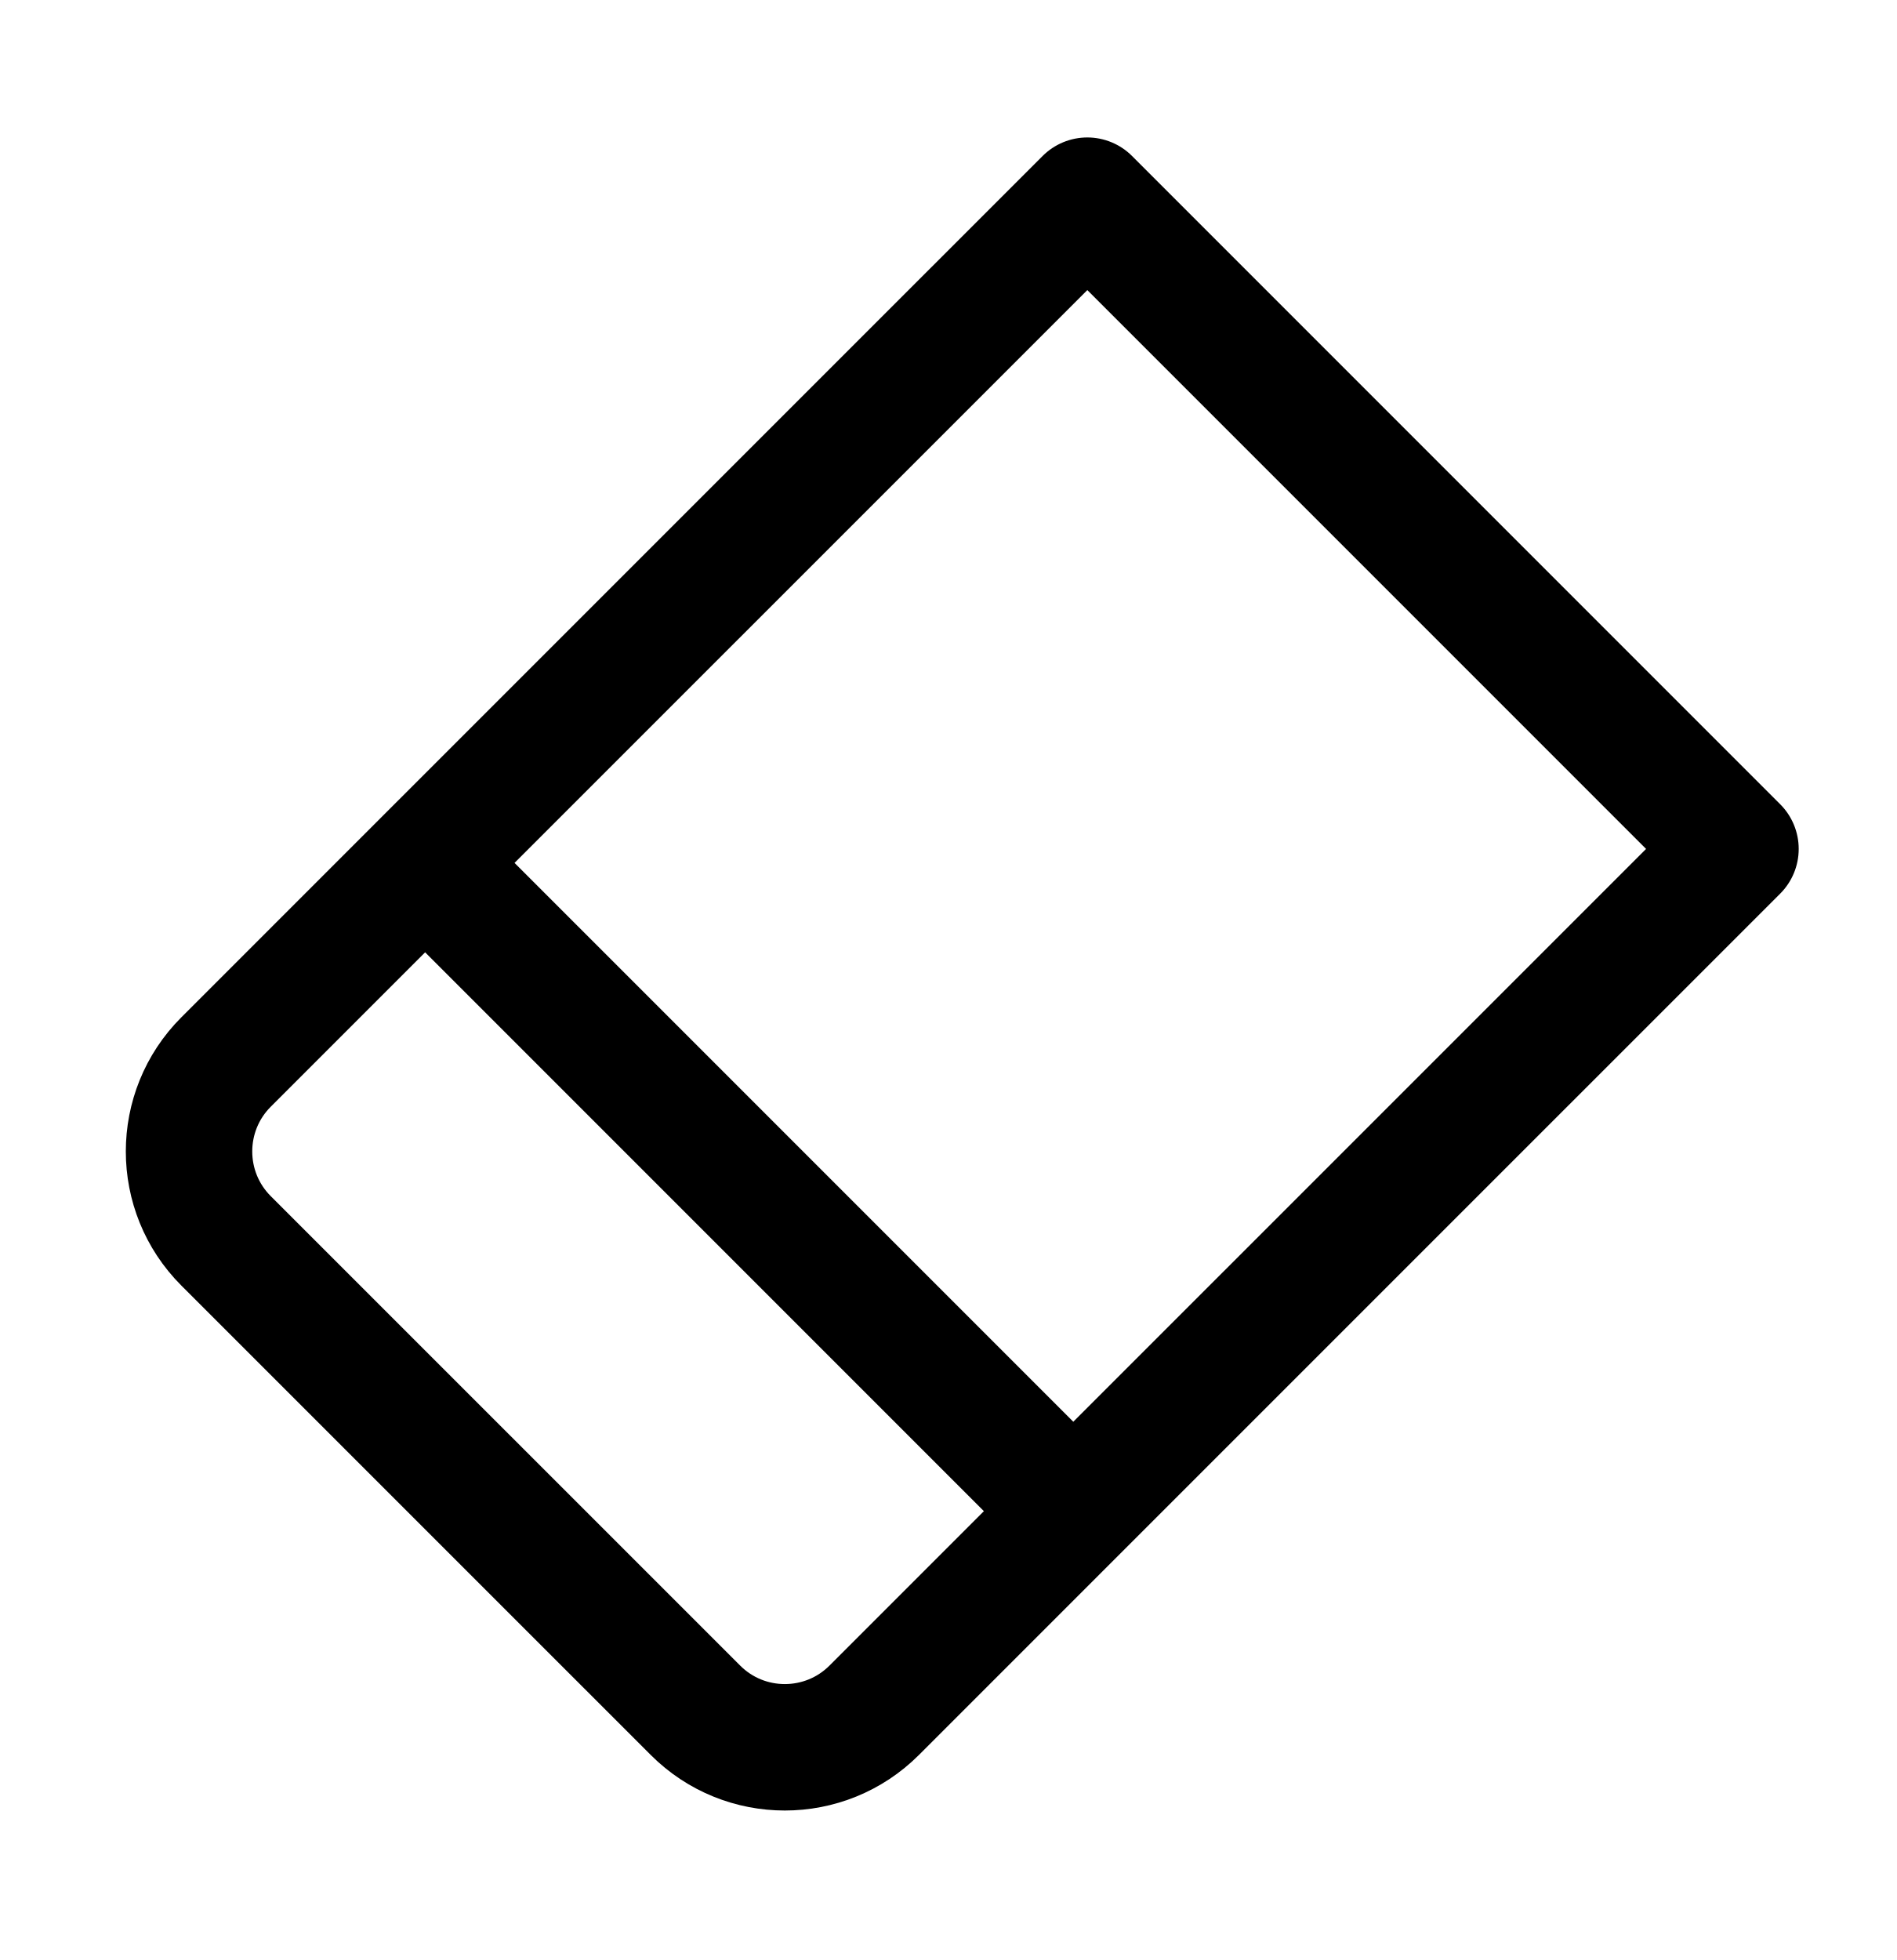
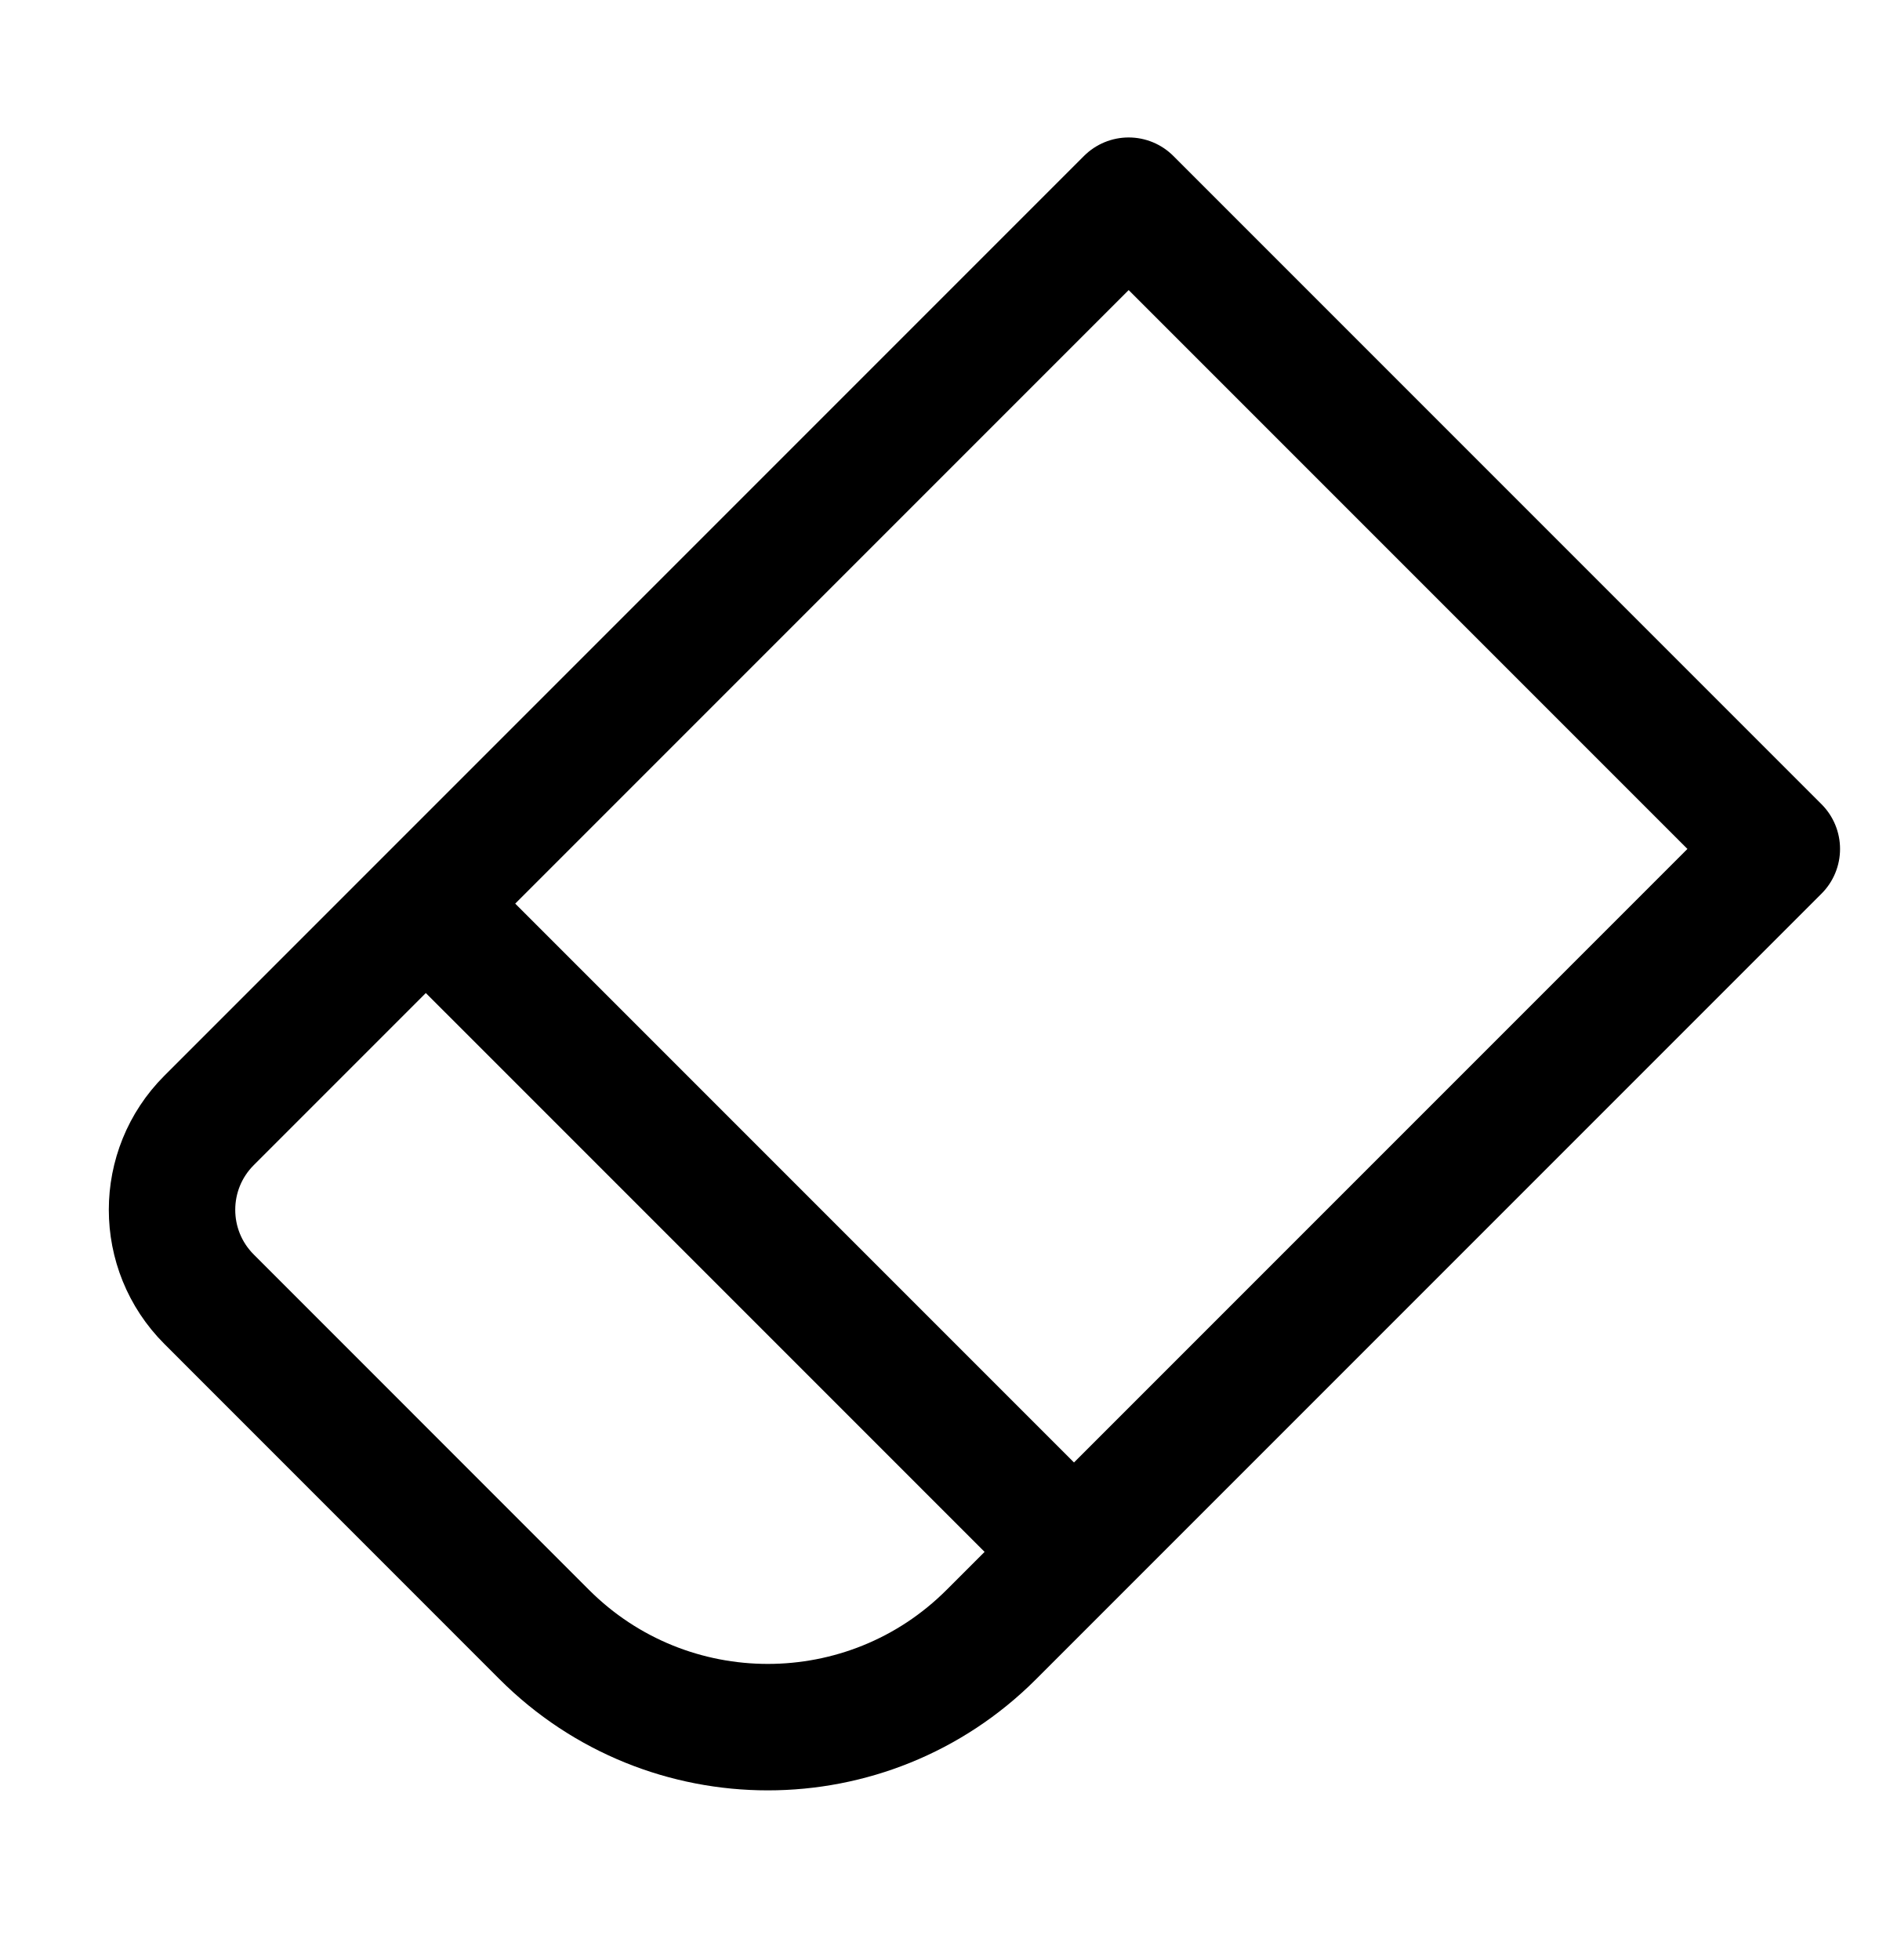
<svg xmlns="http://www.w3.org/2000/svg" width="30" height="31" viewBox="0 0 30 31" fill="none">
-   <path d="M6.725 13.648L3.576 16.797C2.795 17.578 2.795 18.845 3.576 19.626L11.001 27.05C11.781 27.831 13.048 27.831 13.829 27.05L16.978 23.901M6.725 13.648L17.2 3.174L27.453 13.427L16.978 23.901M6.725 13.648L16.978 23.901" stroke="black" stroke-width="2" stroke-linecap="round" stroke-linejoin="round" />
+   <path d="M6.736 14.292L3.307 17.721C2.526 18.502 2.526 19.768 3.307 20.549L8.61 25.853C10.563 27.805 13.729 27.805 15.681 25.853L16.989 24.545M6.736 14.292L17.854 3.174L28.107 13.427L16.989 24.545M6.736 14.292L16.989 24.545" stroke="black" stroke-width="2" stroke-linecap="round" stroke-linejoin="round" />
</svg>
